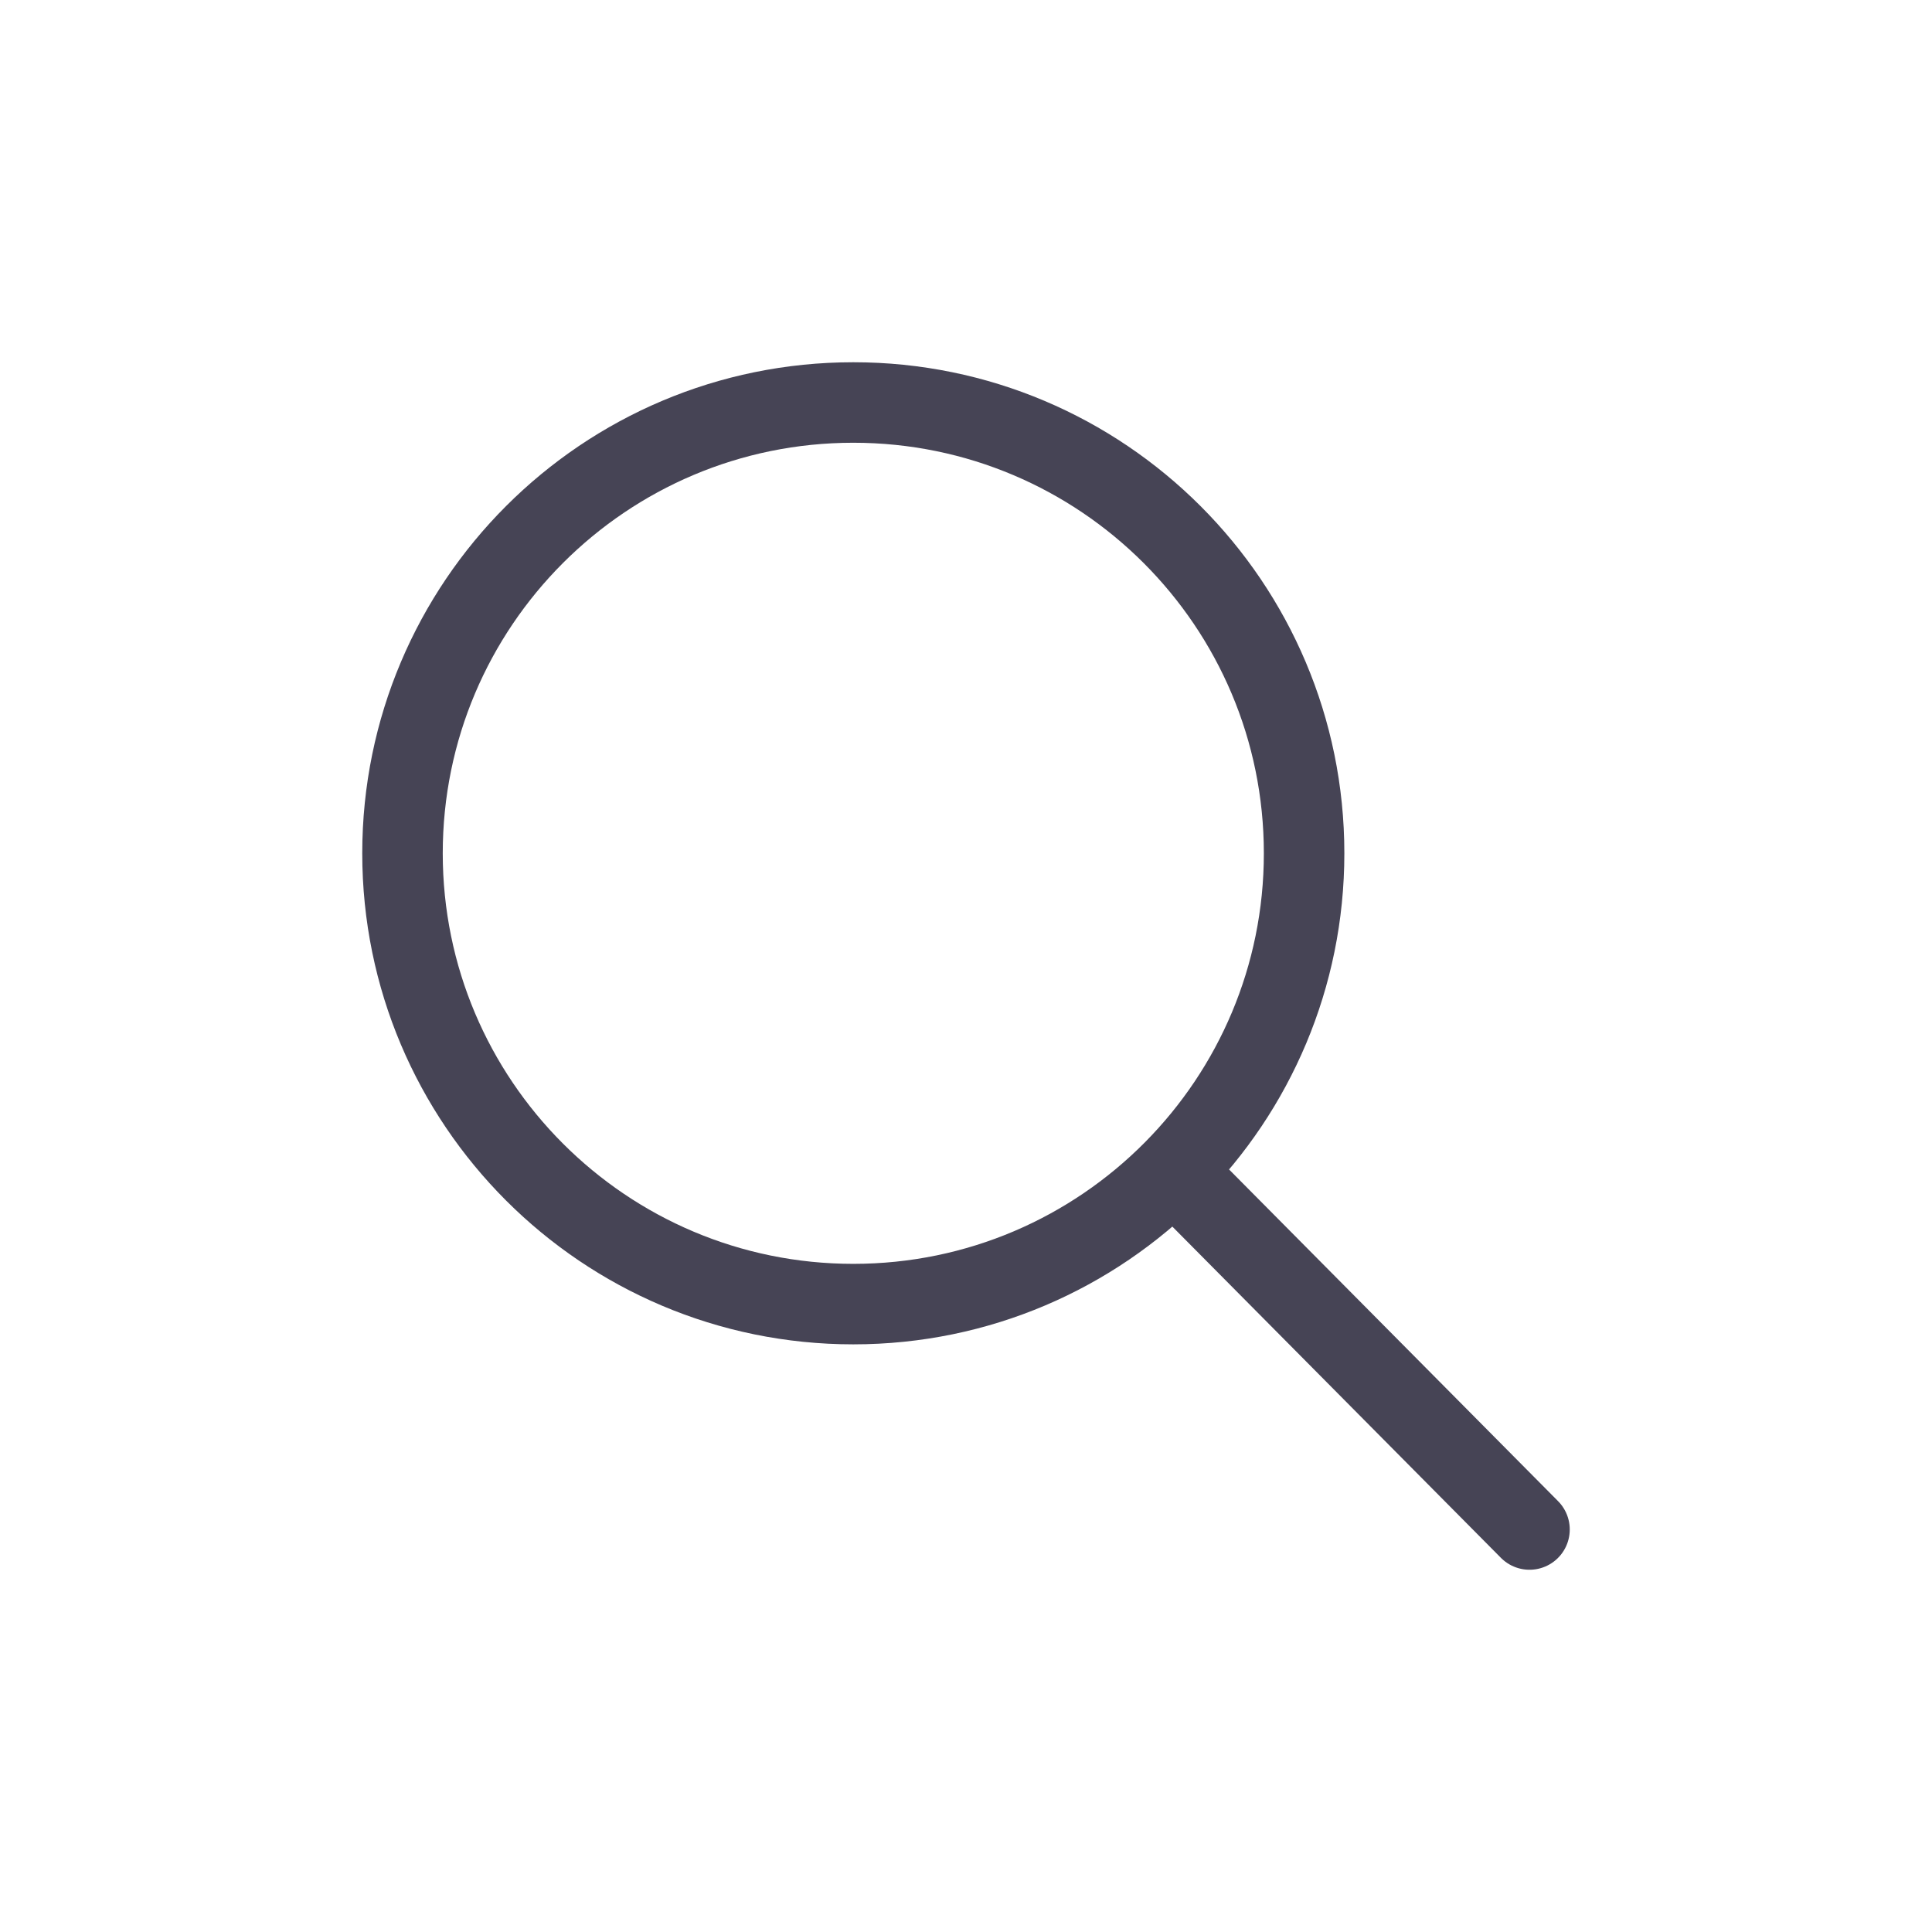
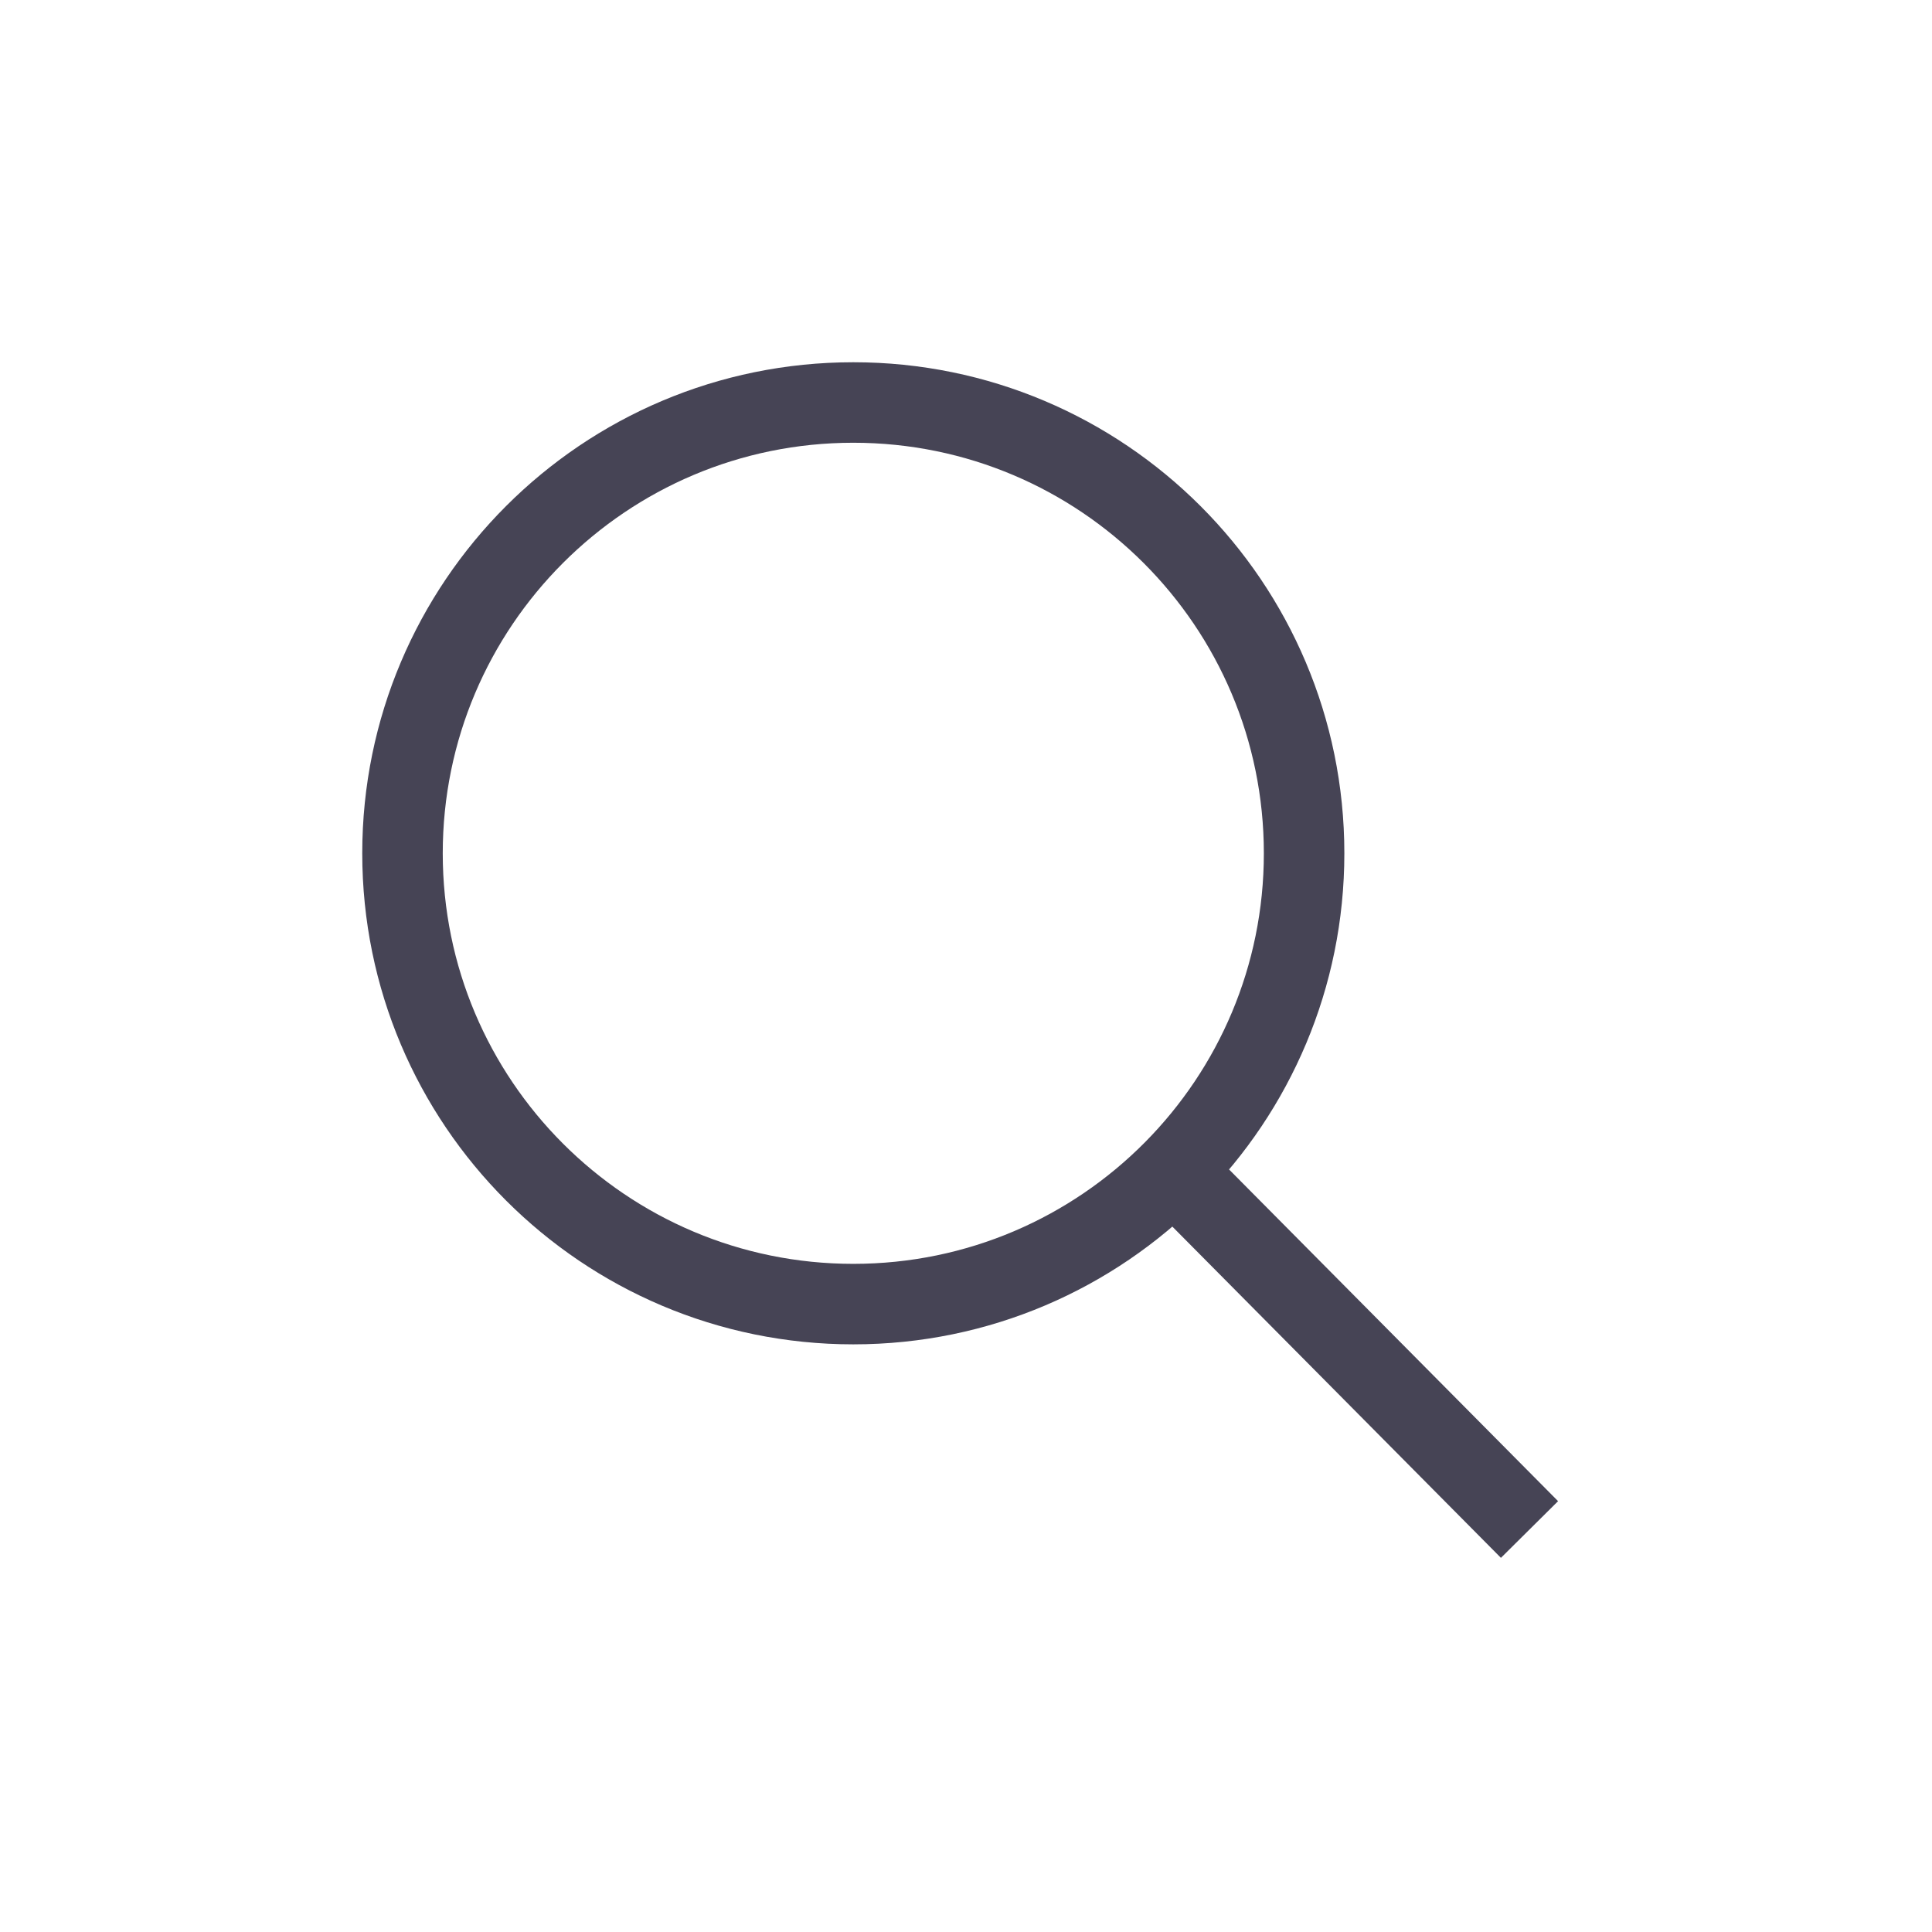
<svg xmlns="http://www.w3.org/2000/svg" width="800px" height="800px" viewBox="0 0 24 24" fill="none">
-   <path d="M14.578 14.542C15.581 13.53 16.2 12.137 16.2 10.6C16.2 7.507 13.693 5 10.6 5C7.507 5 5 7.507 5 10.6C5 13.693 7.507 16.2 10.6 16.2C12.155 16.2 13.563 15.566 14.578 14.542ZM14.578 14.542L19 19" stroke="#464455" stroke-linecap="round" stroke-linejoin="round" />
+   <path d="M14.578 14.542C15.581 13.53 16.2 12.137 16.2 10.6C16.2 7.507 13.693 5 10.6 5C7.507 5 5 7.507 5 10.6C5 13.693 7.507 16.2 10.6 16.2C12.155 16.2 13.563 15.566 14.578 14.542ZM14.578 14.542L19 19" stroke="#464455" strokeLinecap="round" strokeLinejoin="round" />
</svg>
